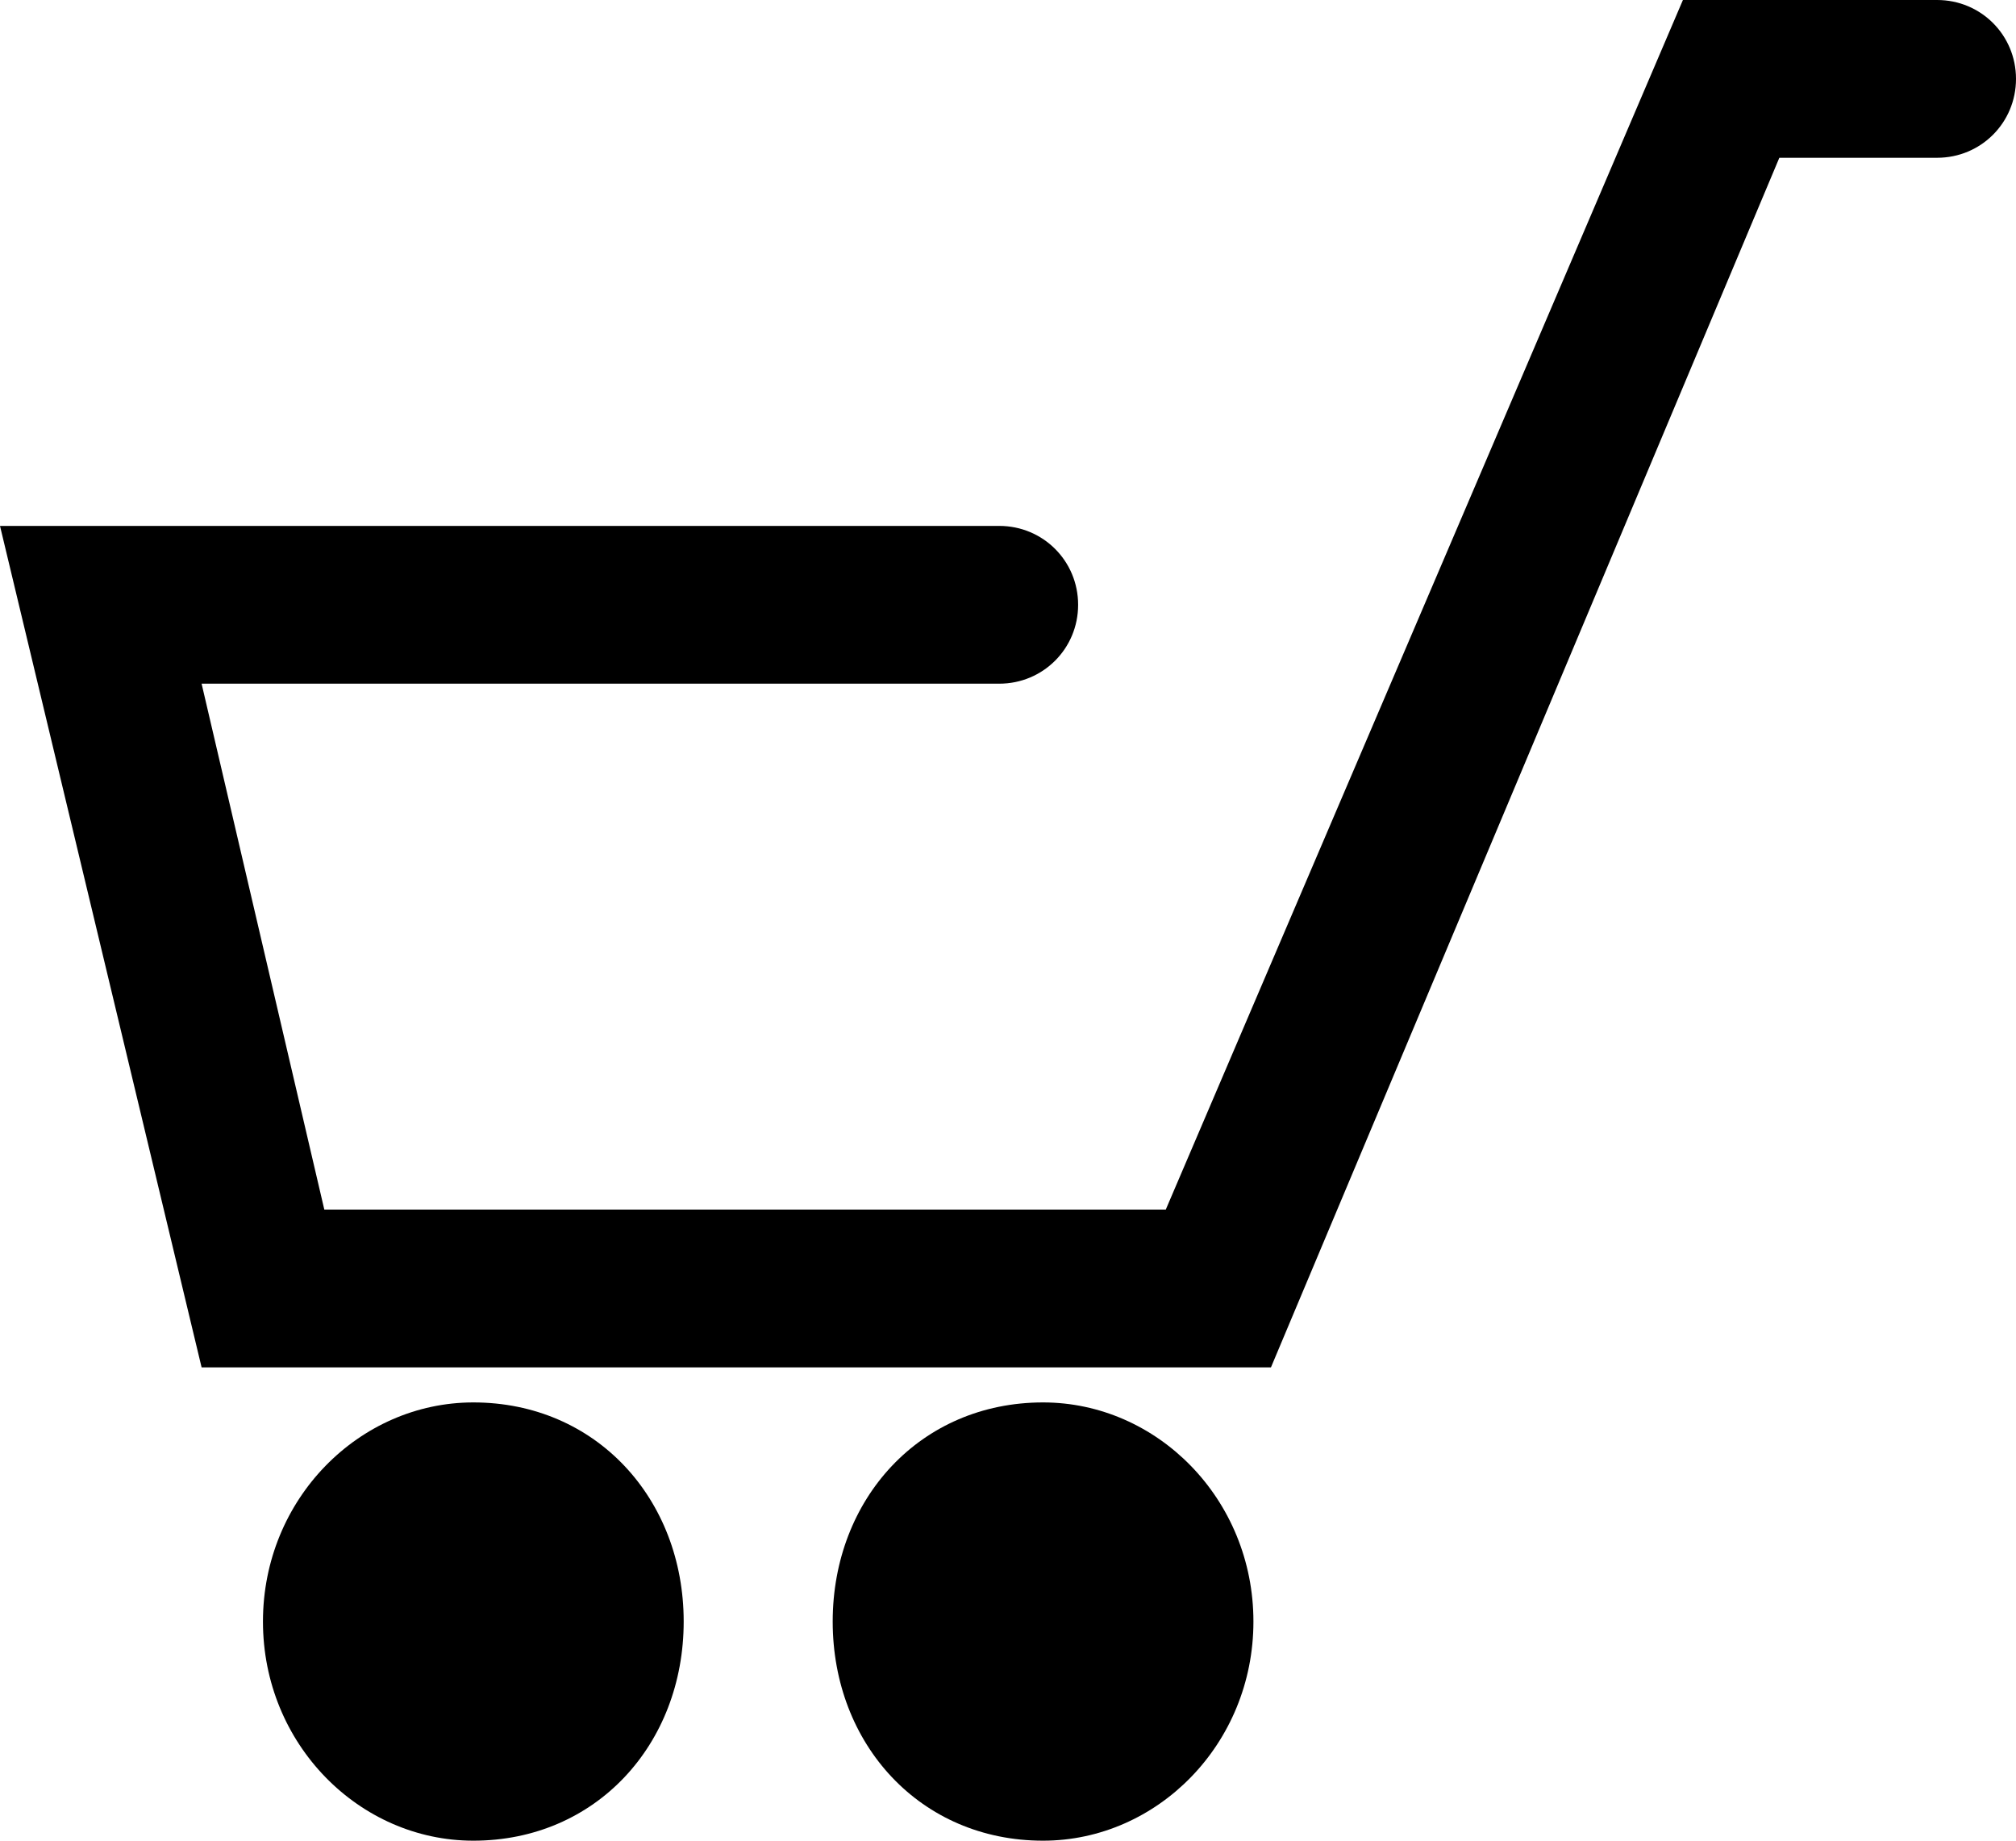
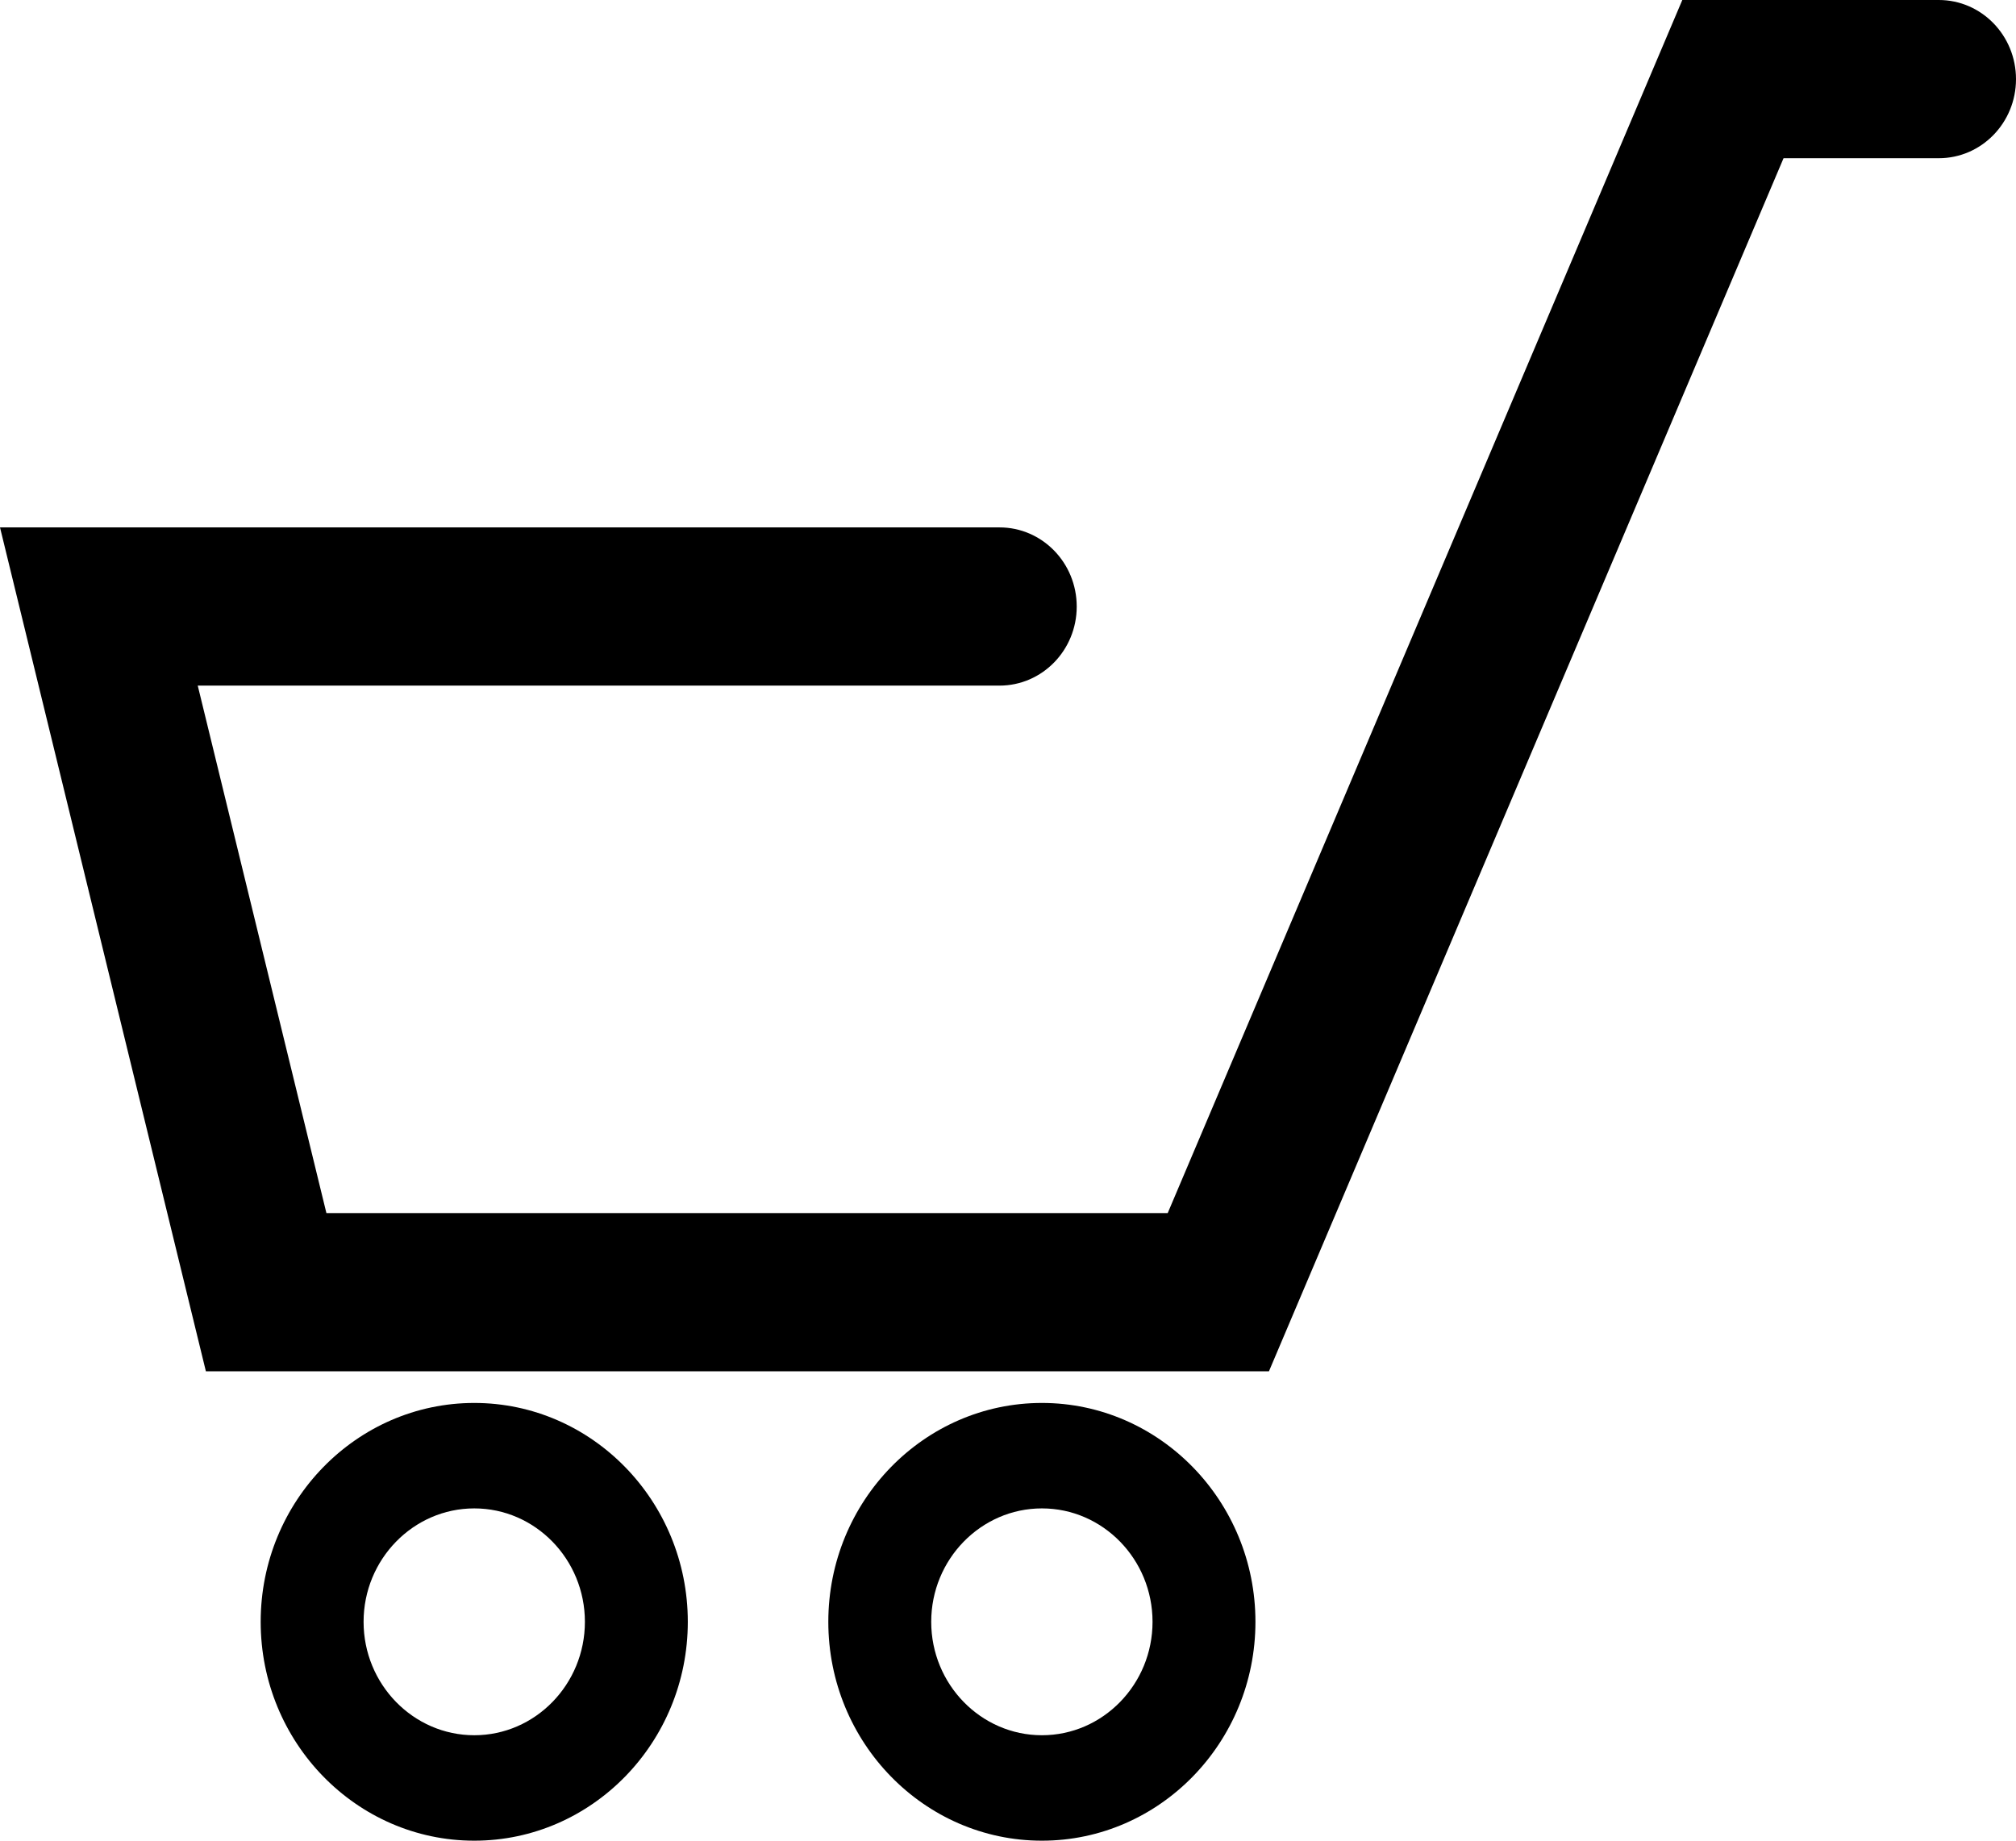
<svg xmlns="http://www.w3.org/2000/svg" class="svg-ico-cart" width="23" height="21" viewBox="0 0 23 21">
-   <path d="M23 0.9C23 1.4 22.6 1.8 22.1 1.8H20.3L14.5 15.6H2.3L0 6H11.4C11.9 6 12.3 6.4 12.3 6.9 12.3 7.4 11.9 7.8 11.4 7.8H2.3L3.7 13.8H13.3L19.2 0H22.1C22.6 0 23 0.4 23 0.9ZM7.8 18.5C7.8 19.9 6.8 21 5.4 21 4.1 21 3 19.9 3 18.5 3 17.1 4.1 16 5.4 16 6.8 16 7.8 17.1 7.8 18.5ZM5.4 17.2C6.1 17.2 6.7 17.8 6.7 18.5 6.7 19.2 6.1 19.8 5.4 19.8 4.7 19.8 4.1 19.2 4.1 18.5 4.1 17.8 4.7 17.2 5.4 17.2ZM14.3 18.5C14.3 19.9 13.2 21 11.9 21 10.5 21 9.5 19.9 9.5 18.5 9.5 17.1 10.5 16 11.9 16 13.2 16 14.3 17.1 14.3 18.5ZM11.9 17.2C12.6 17.2 13.1 17.8 13.1 18.5 13.1 19.2 12.6 19.8 11.9 19.8 11.2 19.8 10.6 19.2 10.6 18.5 10.6 17.8 11.2 17.2 11.9 17.2Z" />
+   <path fill-rule="evenodd" clip-rule="evenodd" d="M23 0.903C23 1.401 22.606 1.805 22.119 1.805H20.348L14.477 15.645H2.349L0 6.017H11.403C11.89 6.017 12.284 6.421 12.284 6.92C12.284 7.418 11.89 7.822 11.403 7.822H2.256L3.724 13.84H13.322L19.193 0H22.119C22.606 0 23 0.404 23 0.903ZM7.847 18.503C7.847 19.88 6.754 21 5.411 21C4.067 21 2.974 19.88 2.974 18.503C2.974 17.126 4.067 16.006 5.411 16.006C6.754 16.006 7.847 17.126 7.847 18.503ZM5.411 17.209C6.107 17.209 6.673 17.79 6.673 18.503C6.673 19.216 6.107 19.797 5.411 19.797C4.715 19.797 4.148 19.216 4.148 18.503C4.148 17.79 4.715 17.209 5.411 17.209ZM14.323 18.503C14.323 19.88 13.23 21 11.887 21C10.543 21 9.45 19.88 9.45 18.503C9.45 17.126 10.543 16.006 11.887 16.006C13.23 16.006 14.323 17.126 14.323 18.503ZM11.887 17.209C12.583 17.209 13.149 17.79 13.149 18.503C13.149 19.216 12.583 19.797 11.887 19.797C11.191 19.797 10.624 19.216 10.624 18.503C10.624 17.79 11.191 17.209 11.887 17.209Z" />
</svg>
